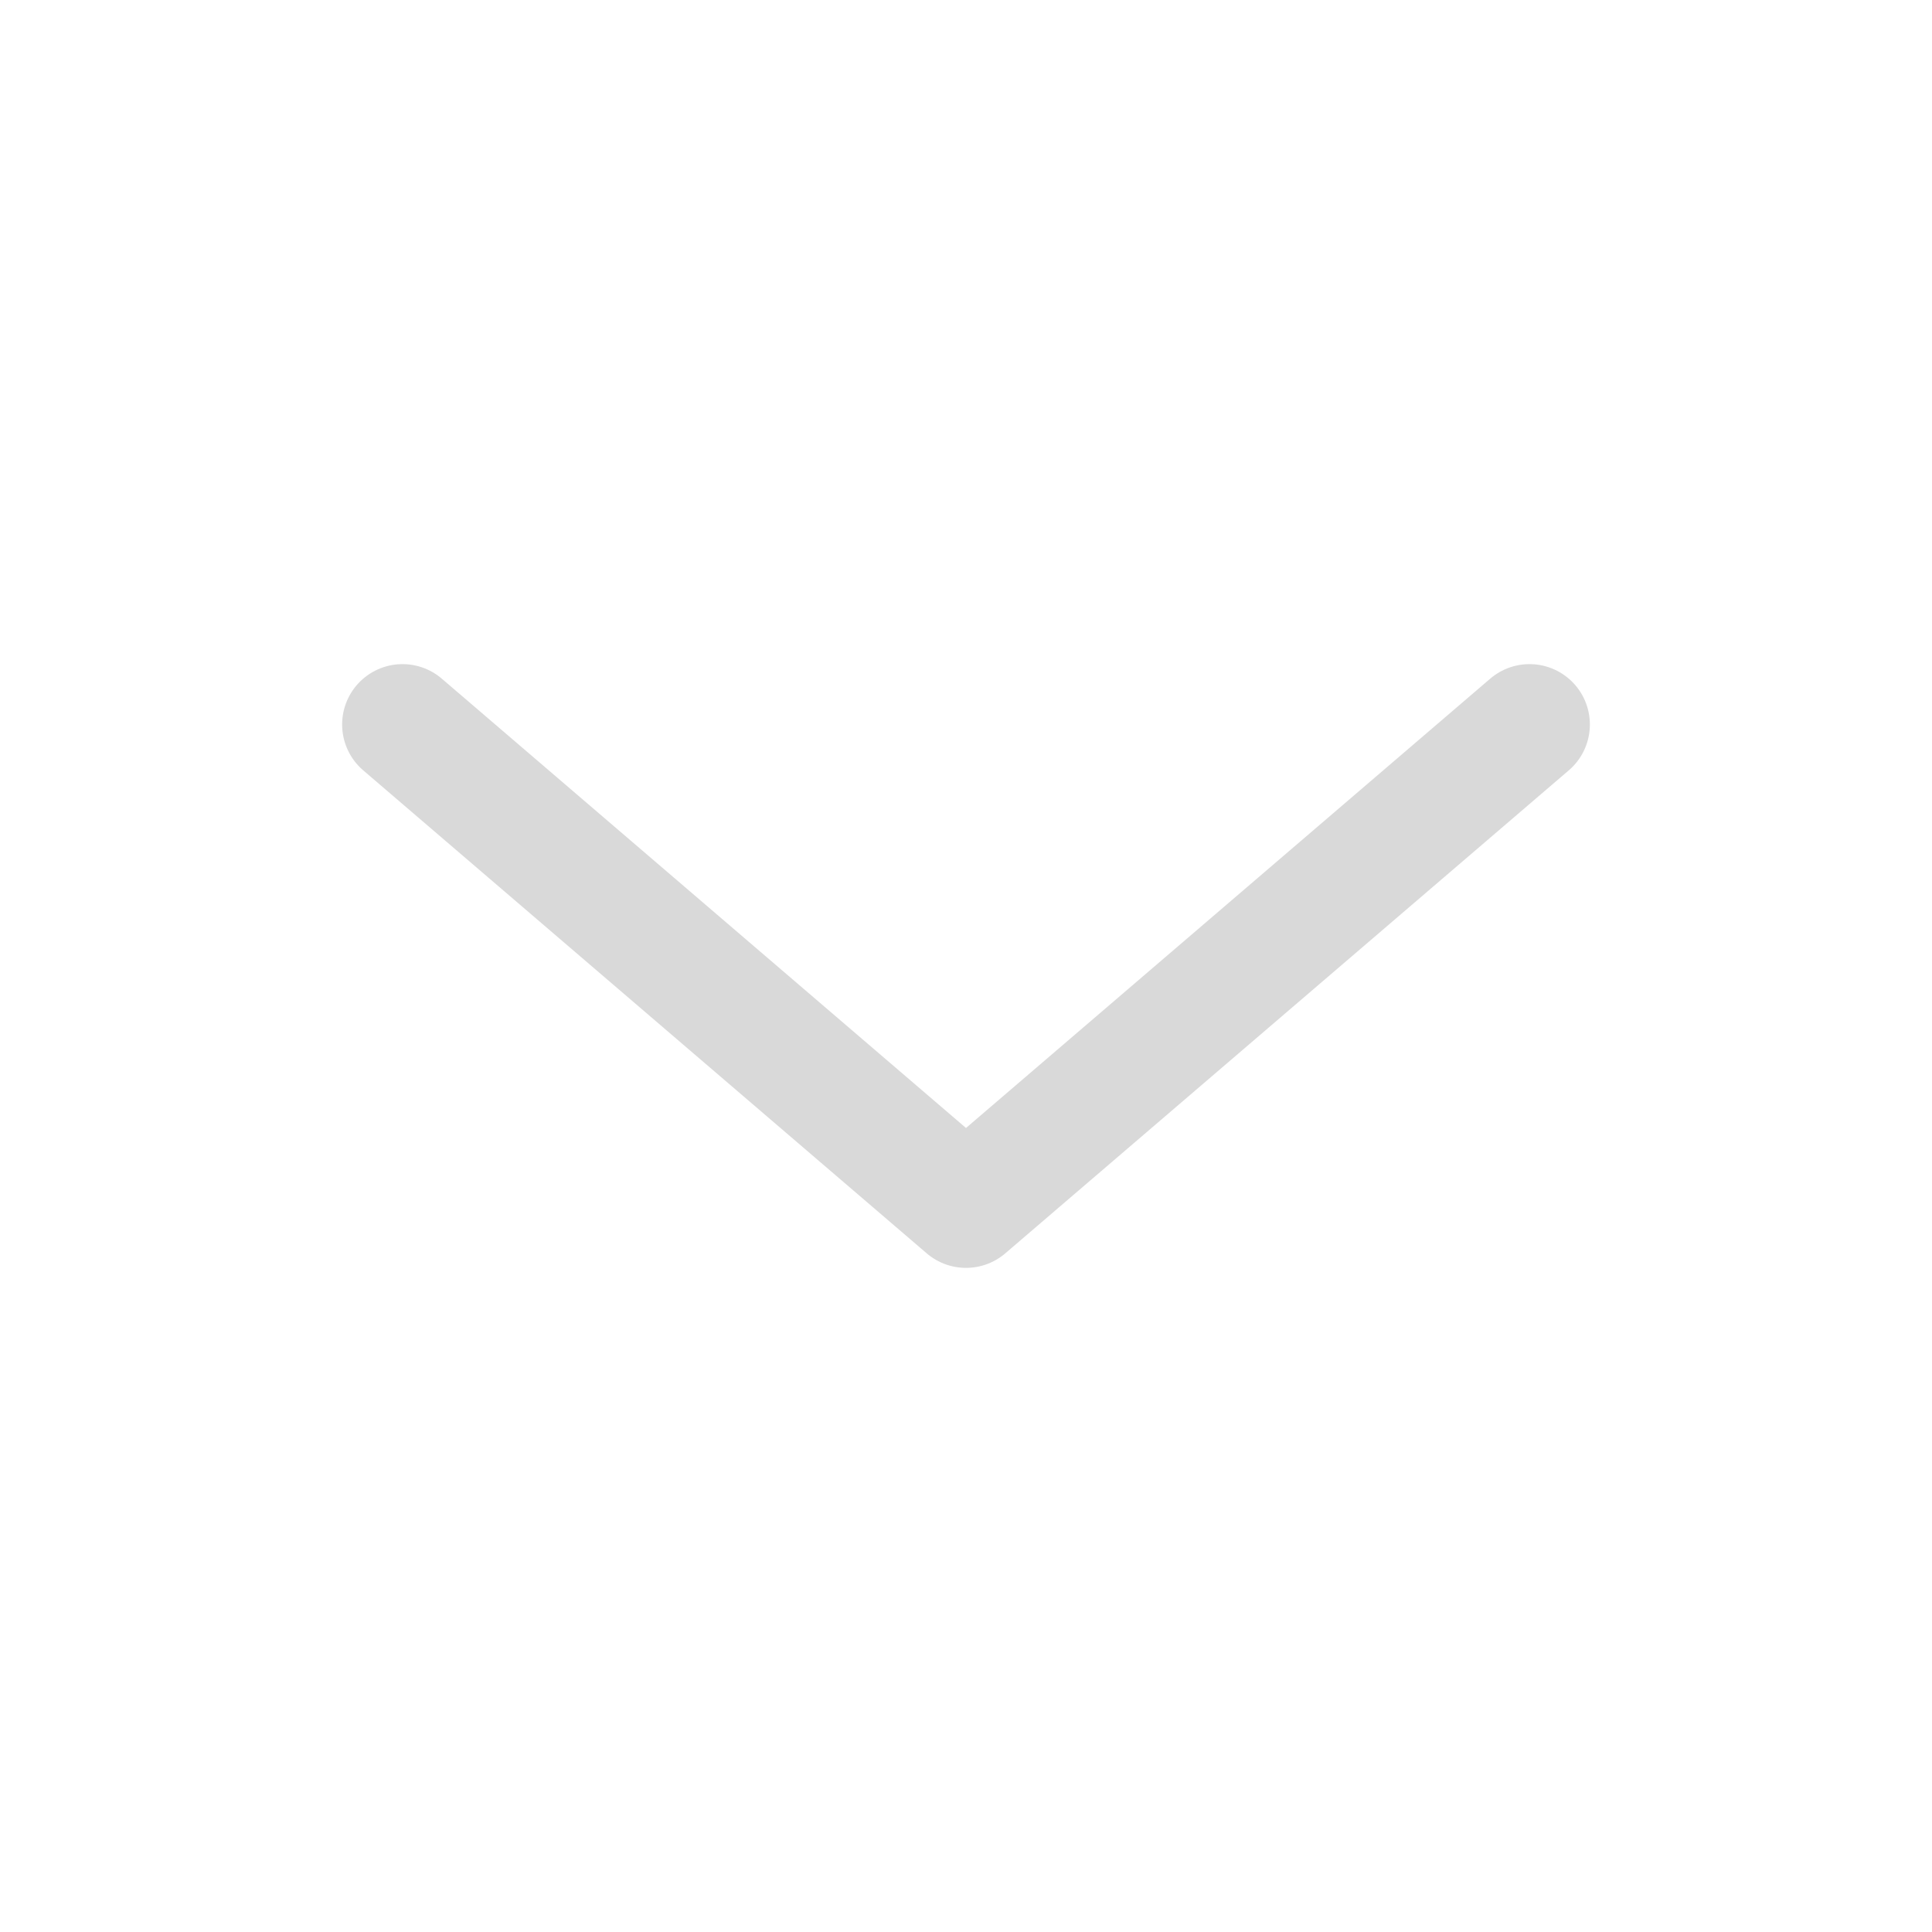
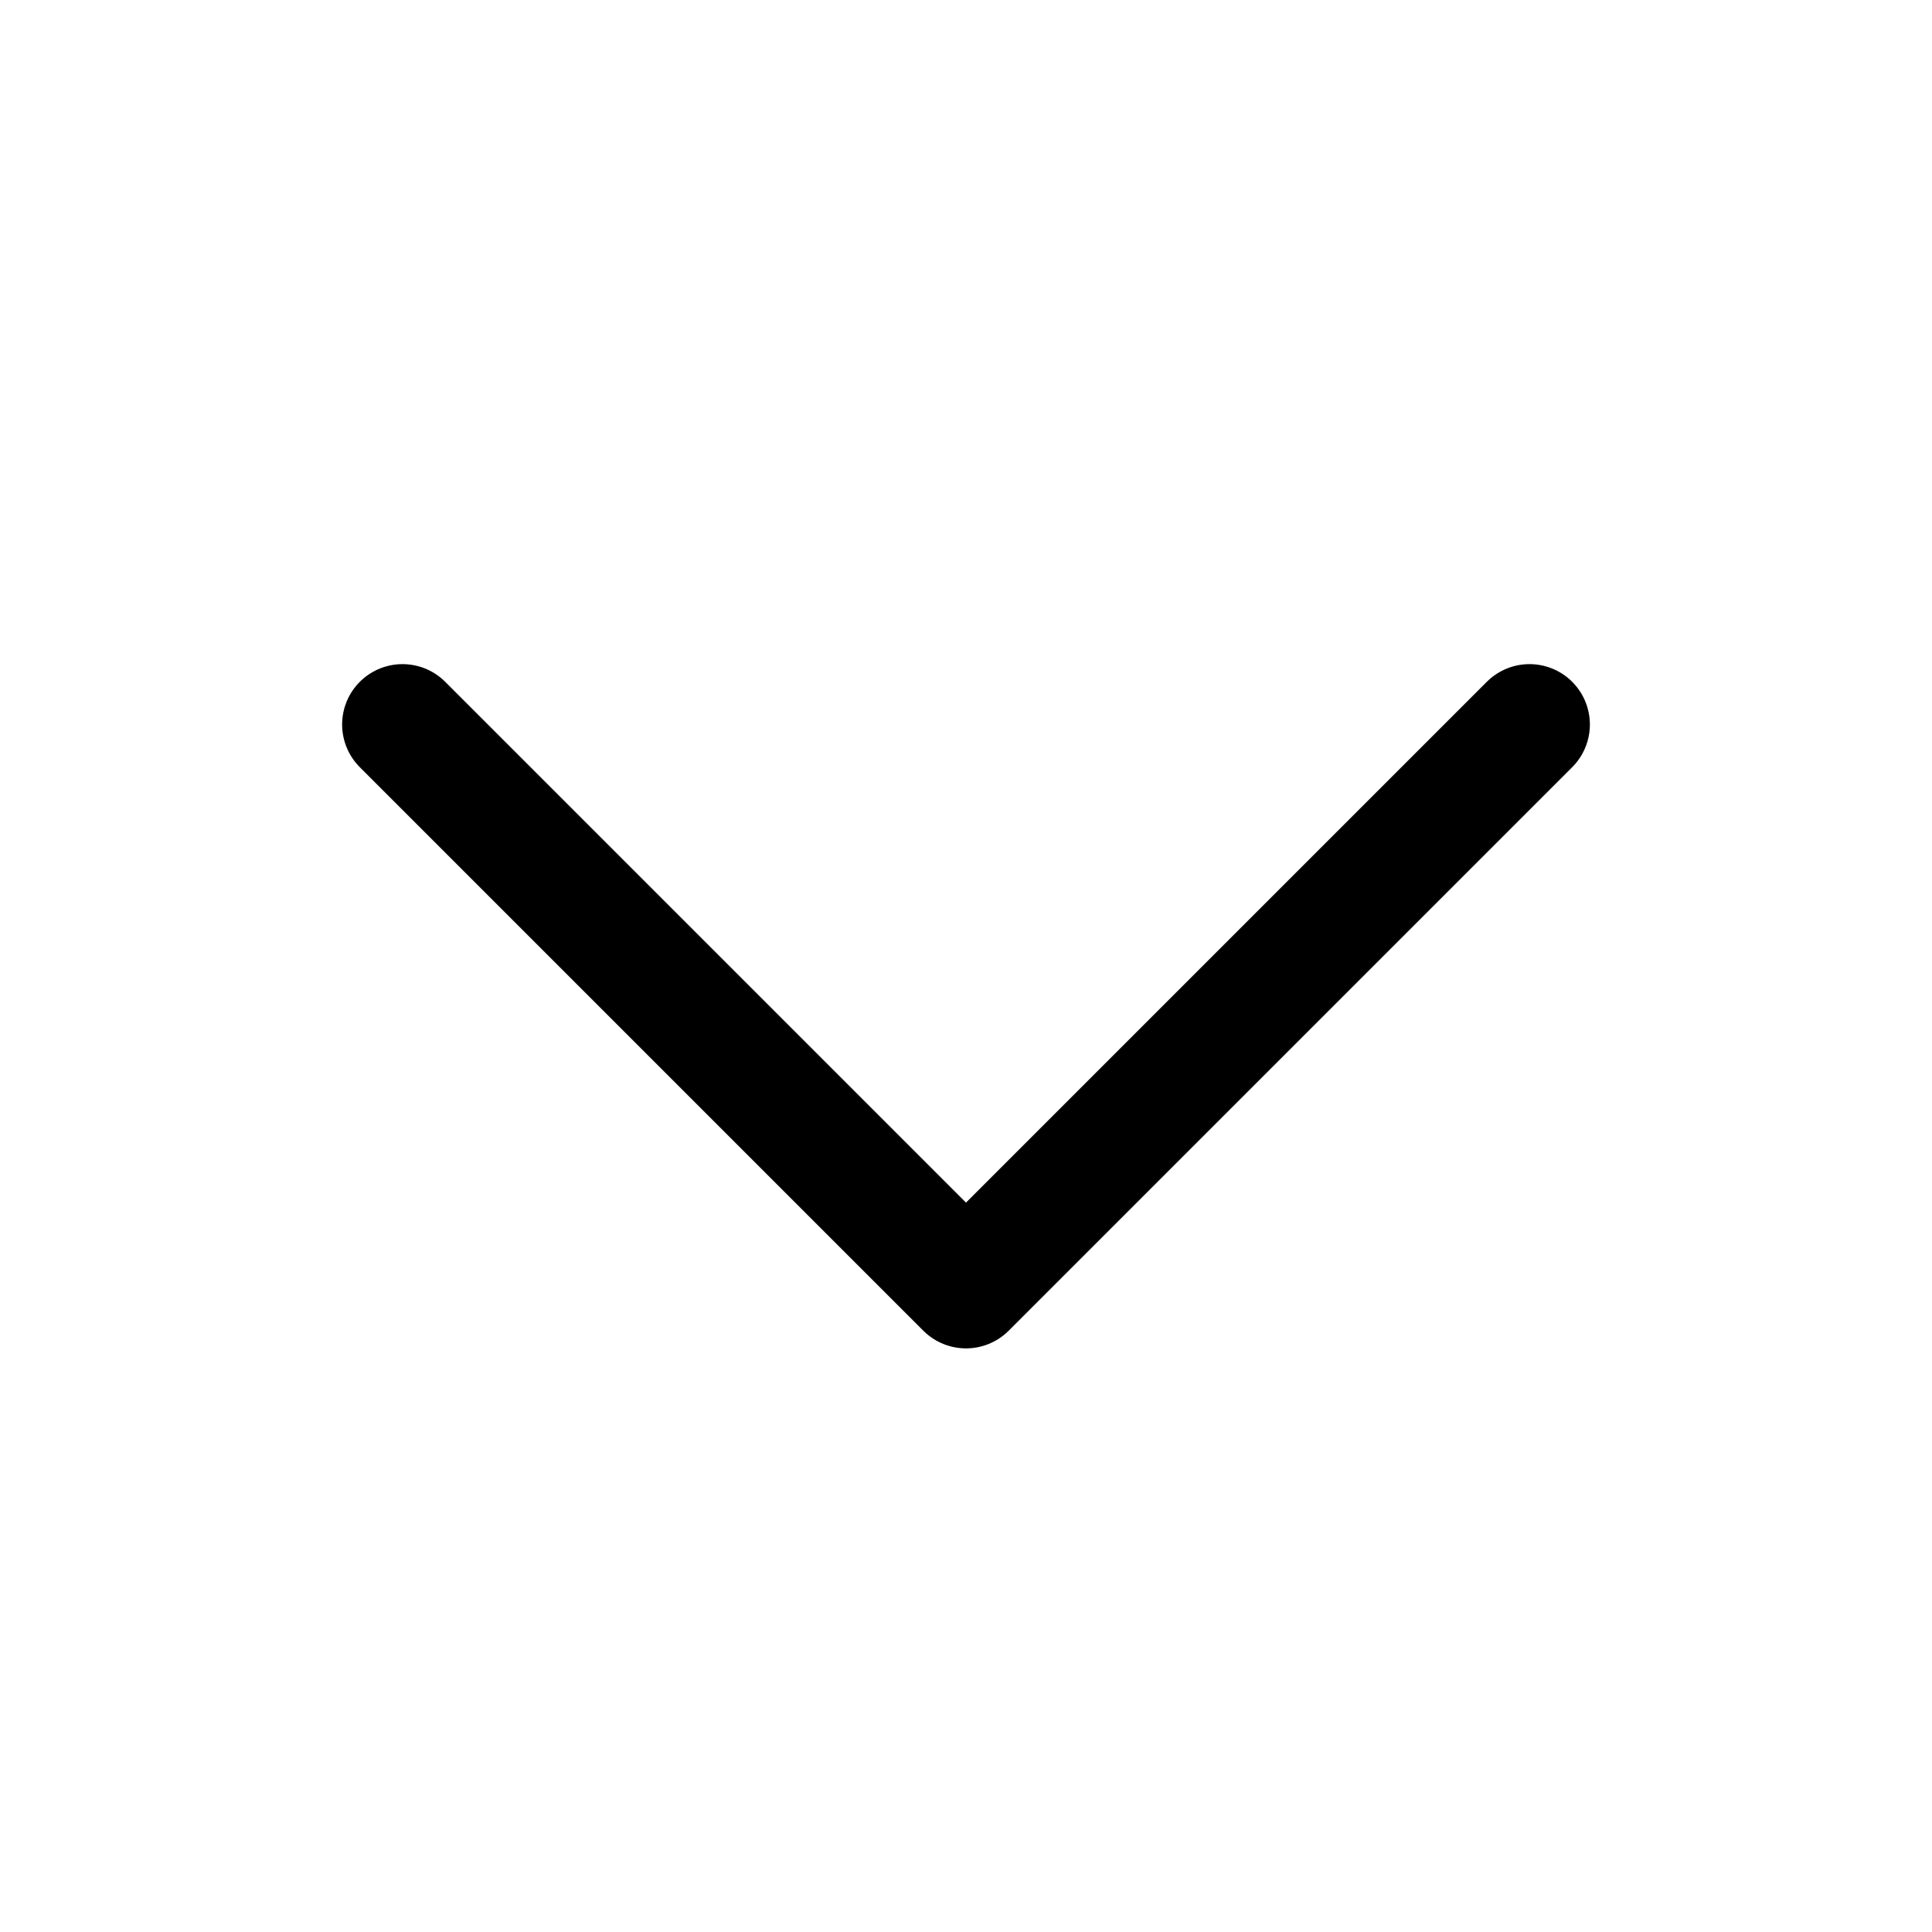
- <svg xmlns="http://www.w3.org/2000/svg" width="24" height="24" viewBox="0 0 24 24" fill="none">
-   <path d="M19 9L12 15L5 9" stroke="#d9d9d9" stroke-width="1.5" stroke-linecap="round" stroke-linejoin="round" />
+ <svg xmlns="http://www.w3.org/2000/svg" width="24" height="24" viewBox="0 0 24 24">
+   <path fill="none" stroke="currentColor" stroke-linecap="round" stroke-linejoin="round" stroke-width="1.5" d="m5 9 7 7 7-7" />
</svg>
